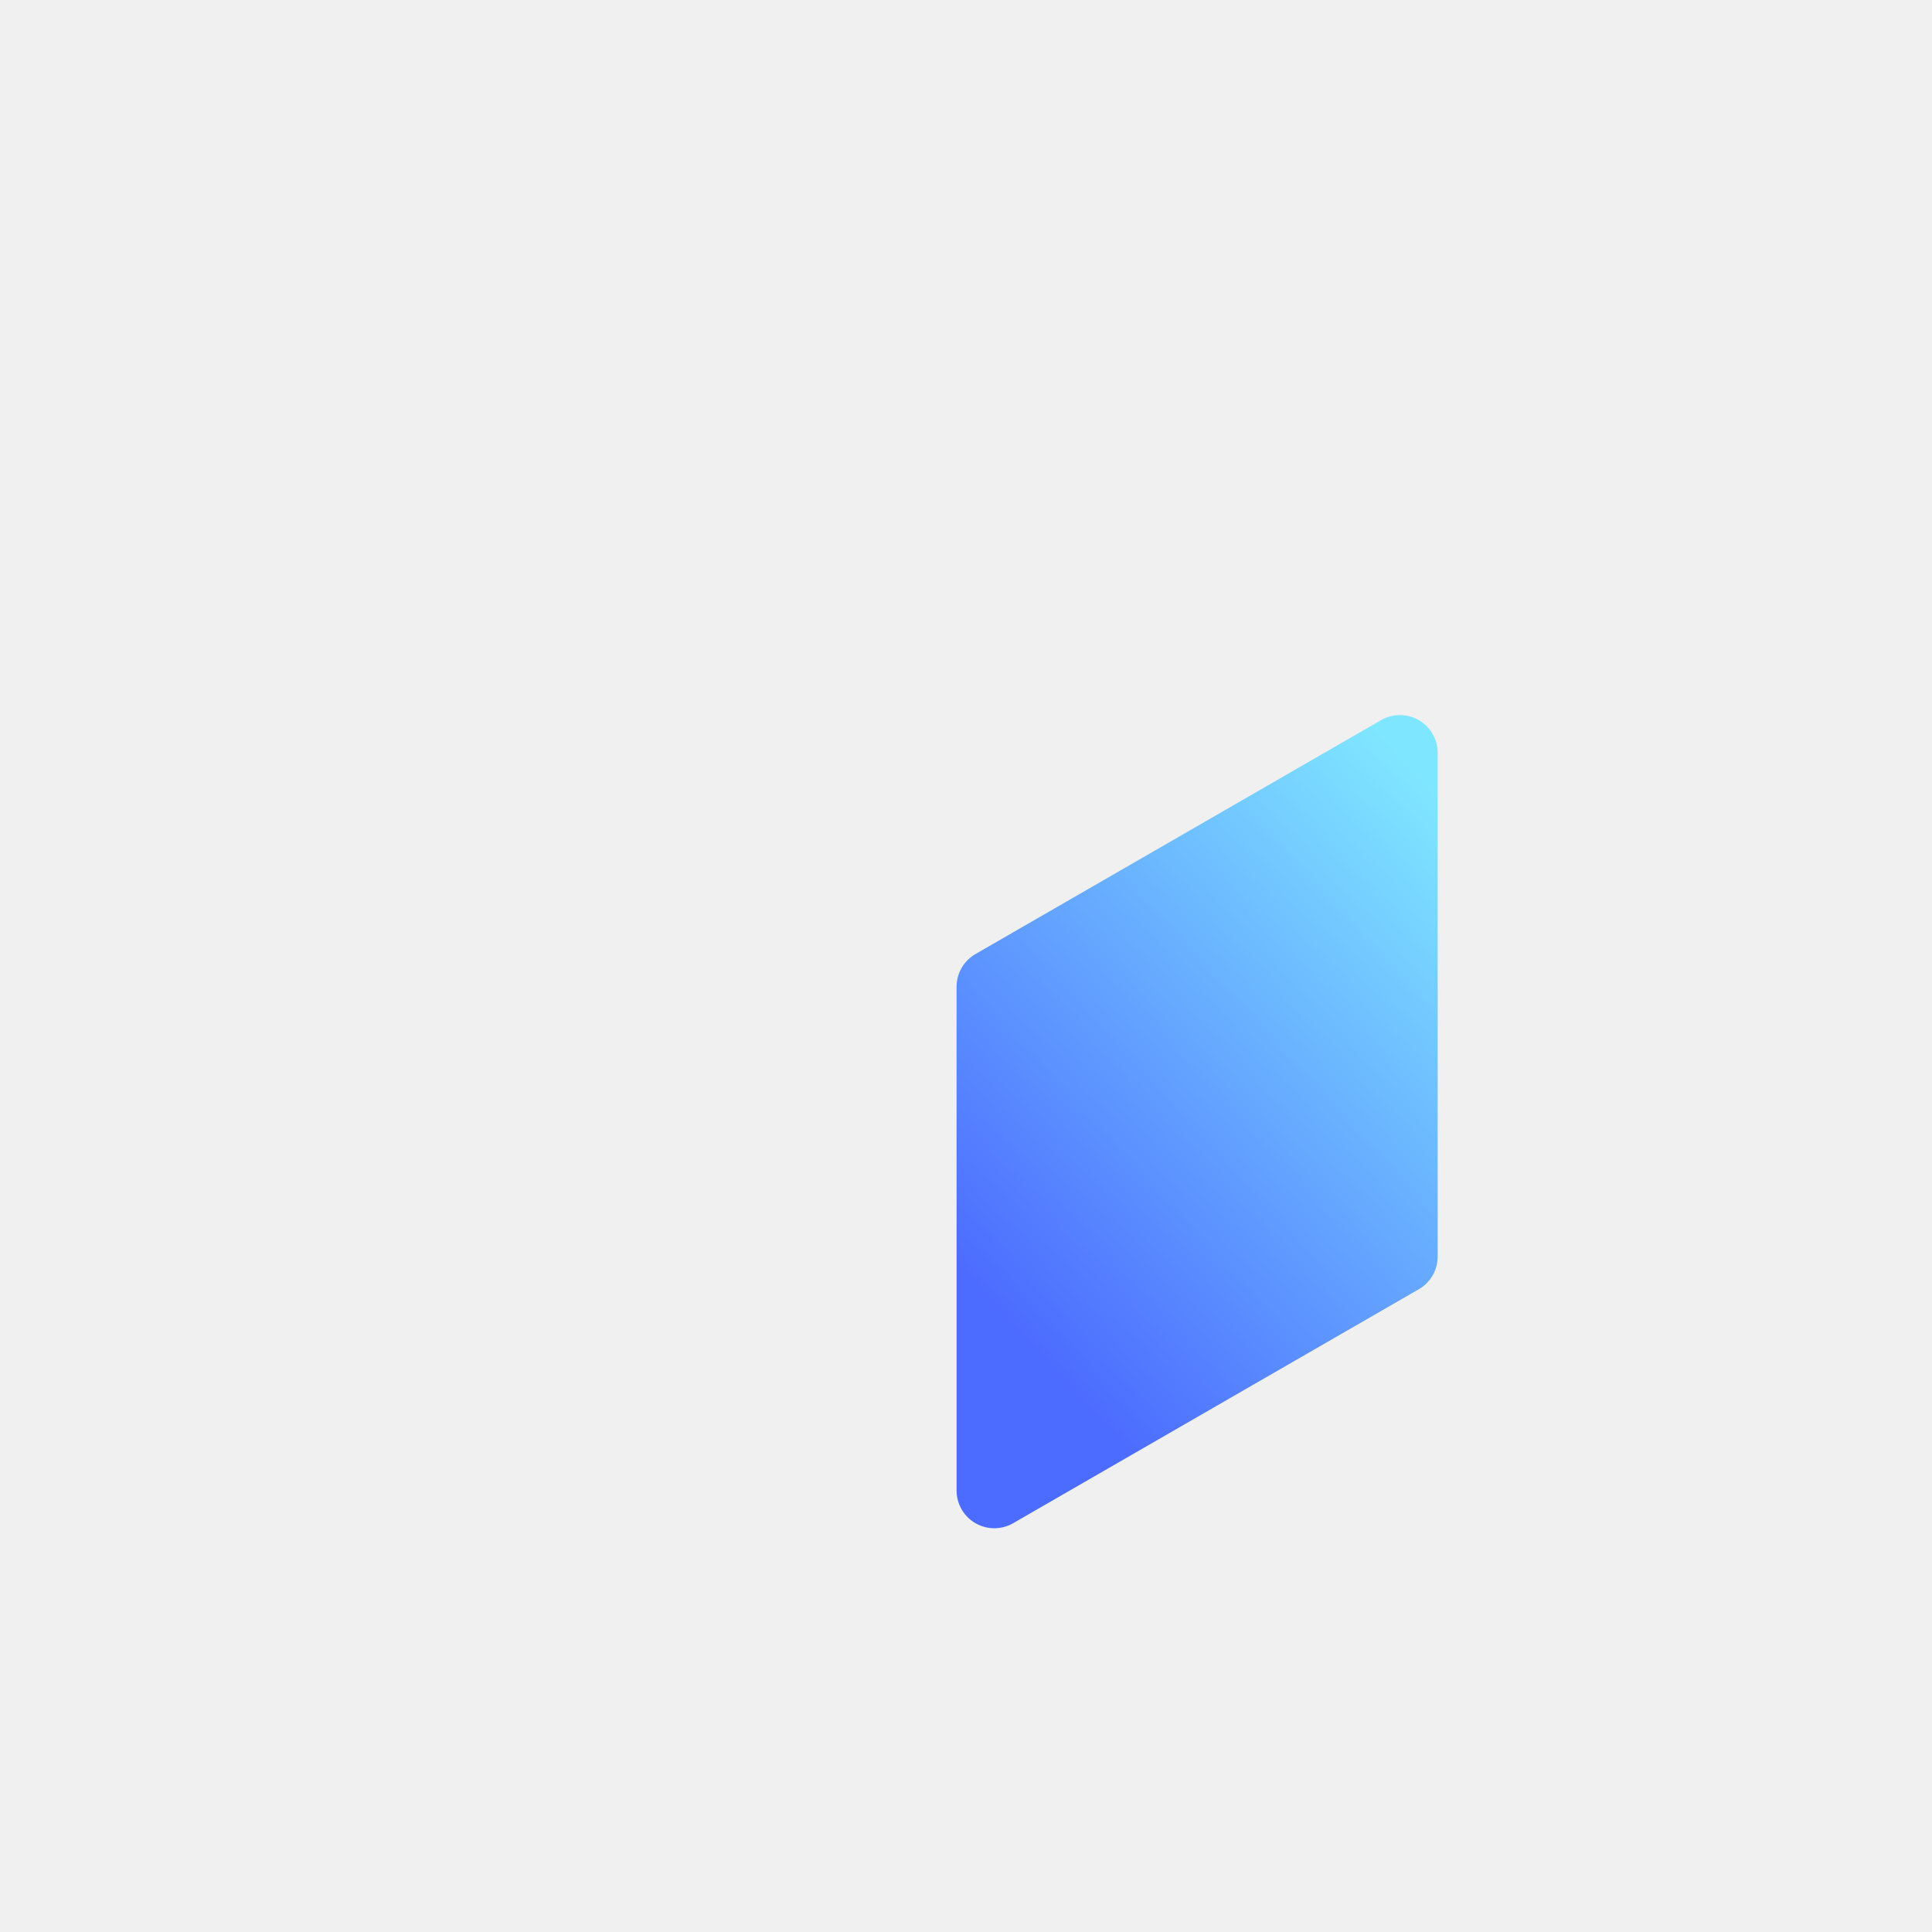
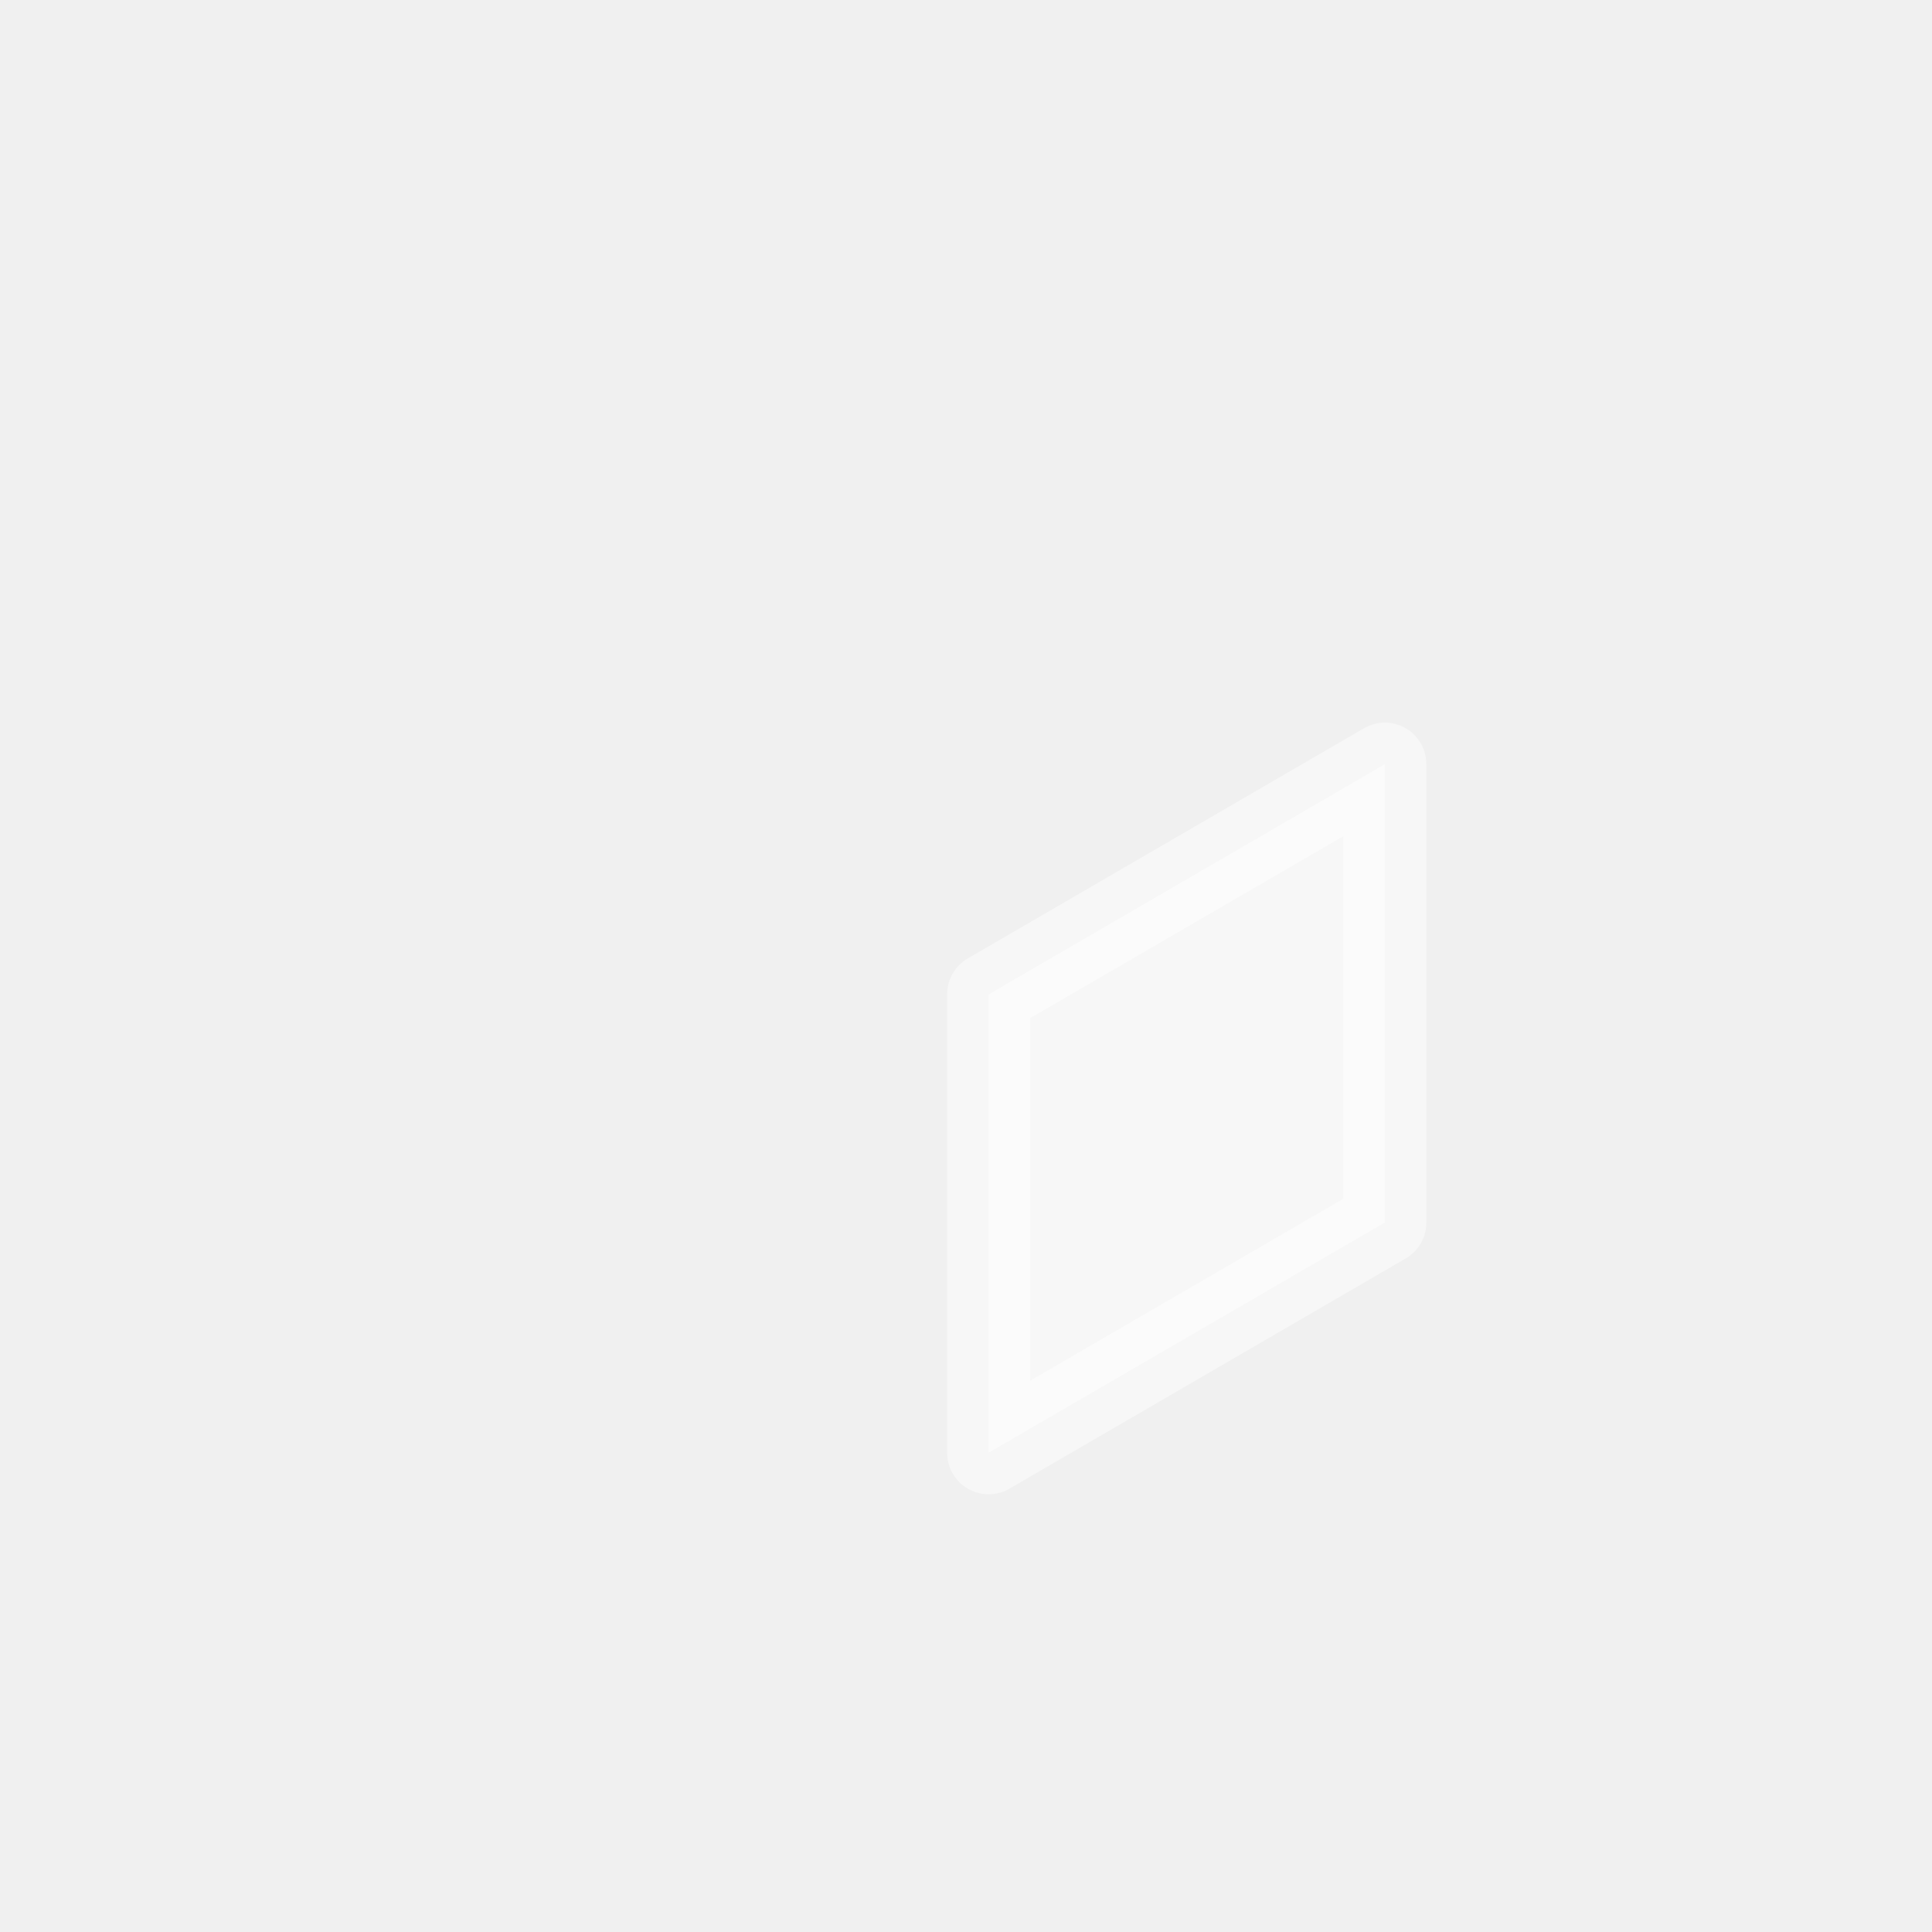
<svg xmlns="http://www.w3.org/2000/svg" width="1024" height="1024" viewBox="0 0 1024 1024">
-   <defs>
-     <linearGradient id="r" x1="1" y1="0" x2="0.4" y2="1">
-       <stop offset="0" stop-color="#7FE6FF" />
-       <stop offset="1" stop-color="#4C6BFF" />
-     </linearGradient>
-   </defs>
-   <path d="M742 399 L742 666 L527 790 L527 523Z" fill="url(#r)" stroke="url(#r)" stroke-width="40" stroke-linejoin="round" />
+   <path d="M734 405 L734 648 L524 770 L524 527Z" fill="#FFFFFF" fill-opacity="0.45" stroke="#FFFFFF" stroke-opacity="0.45" stroke-width="44" stroke-linejoin="round" />
</svg>
